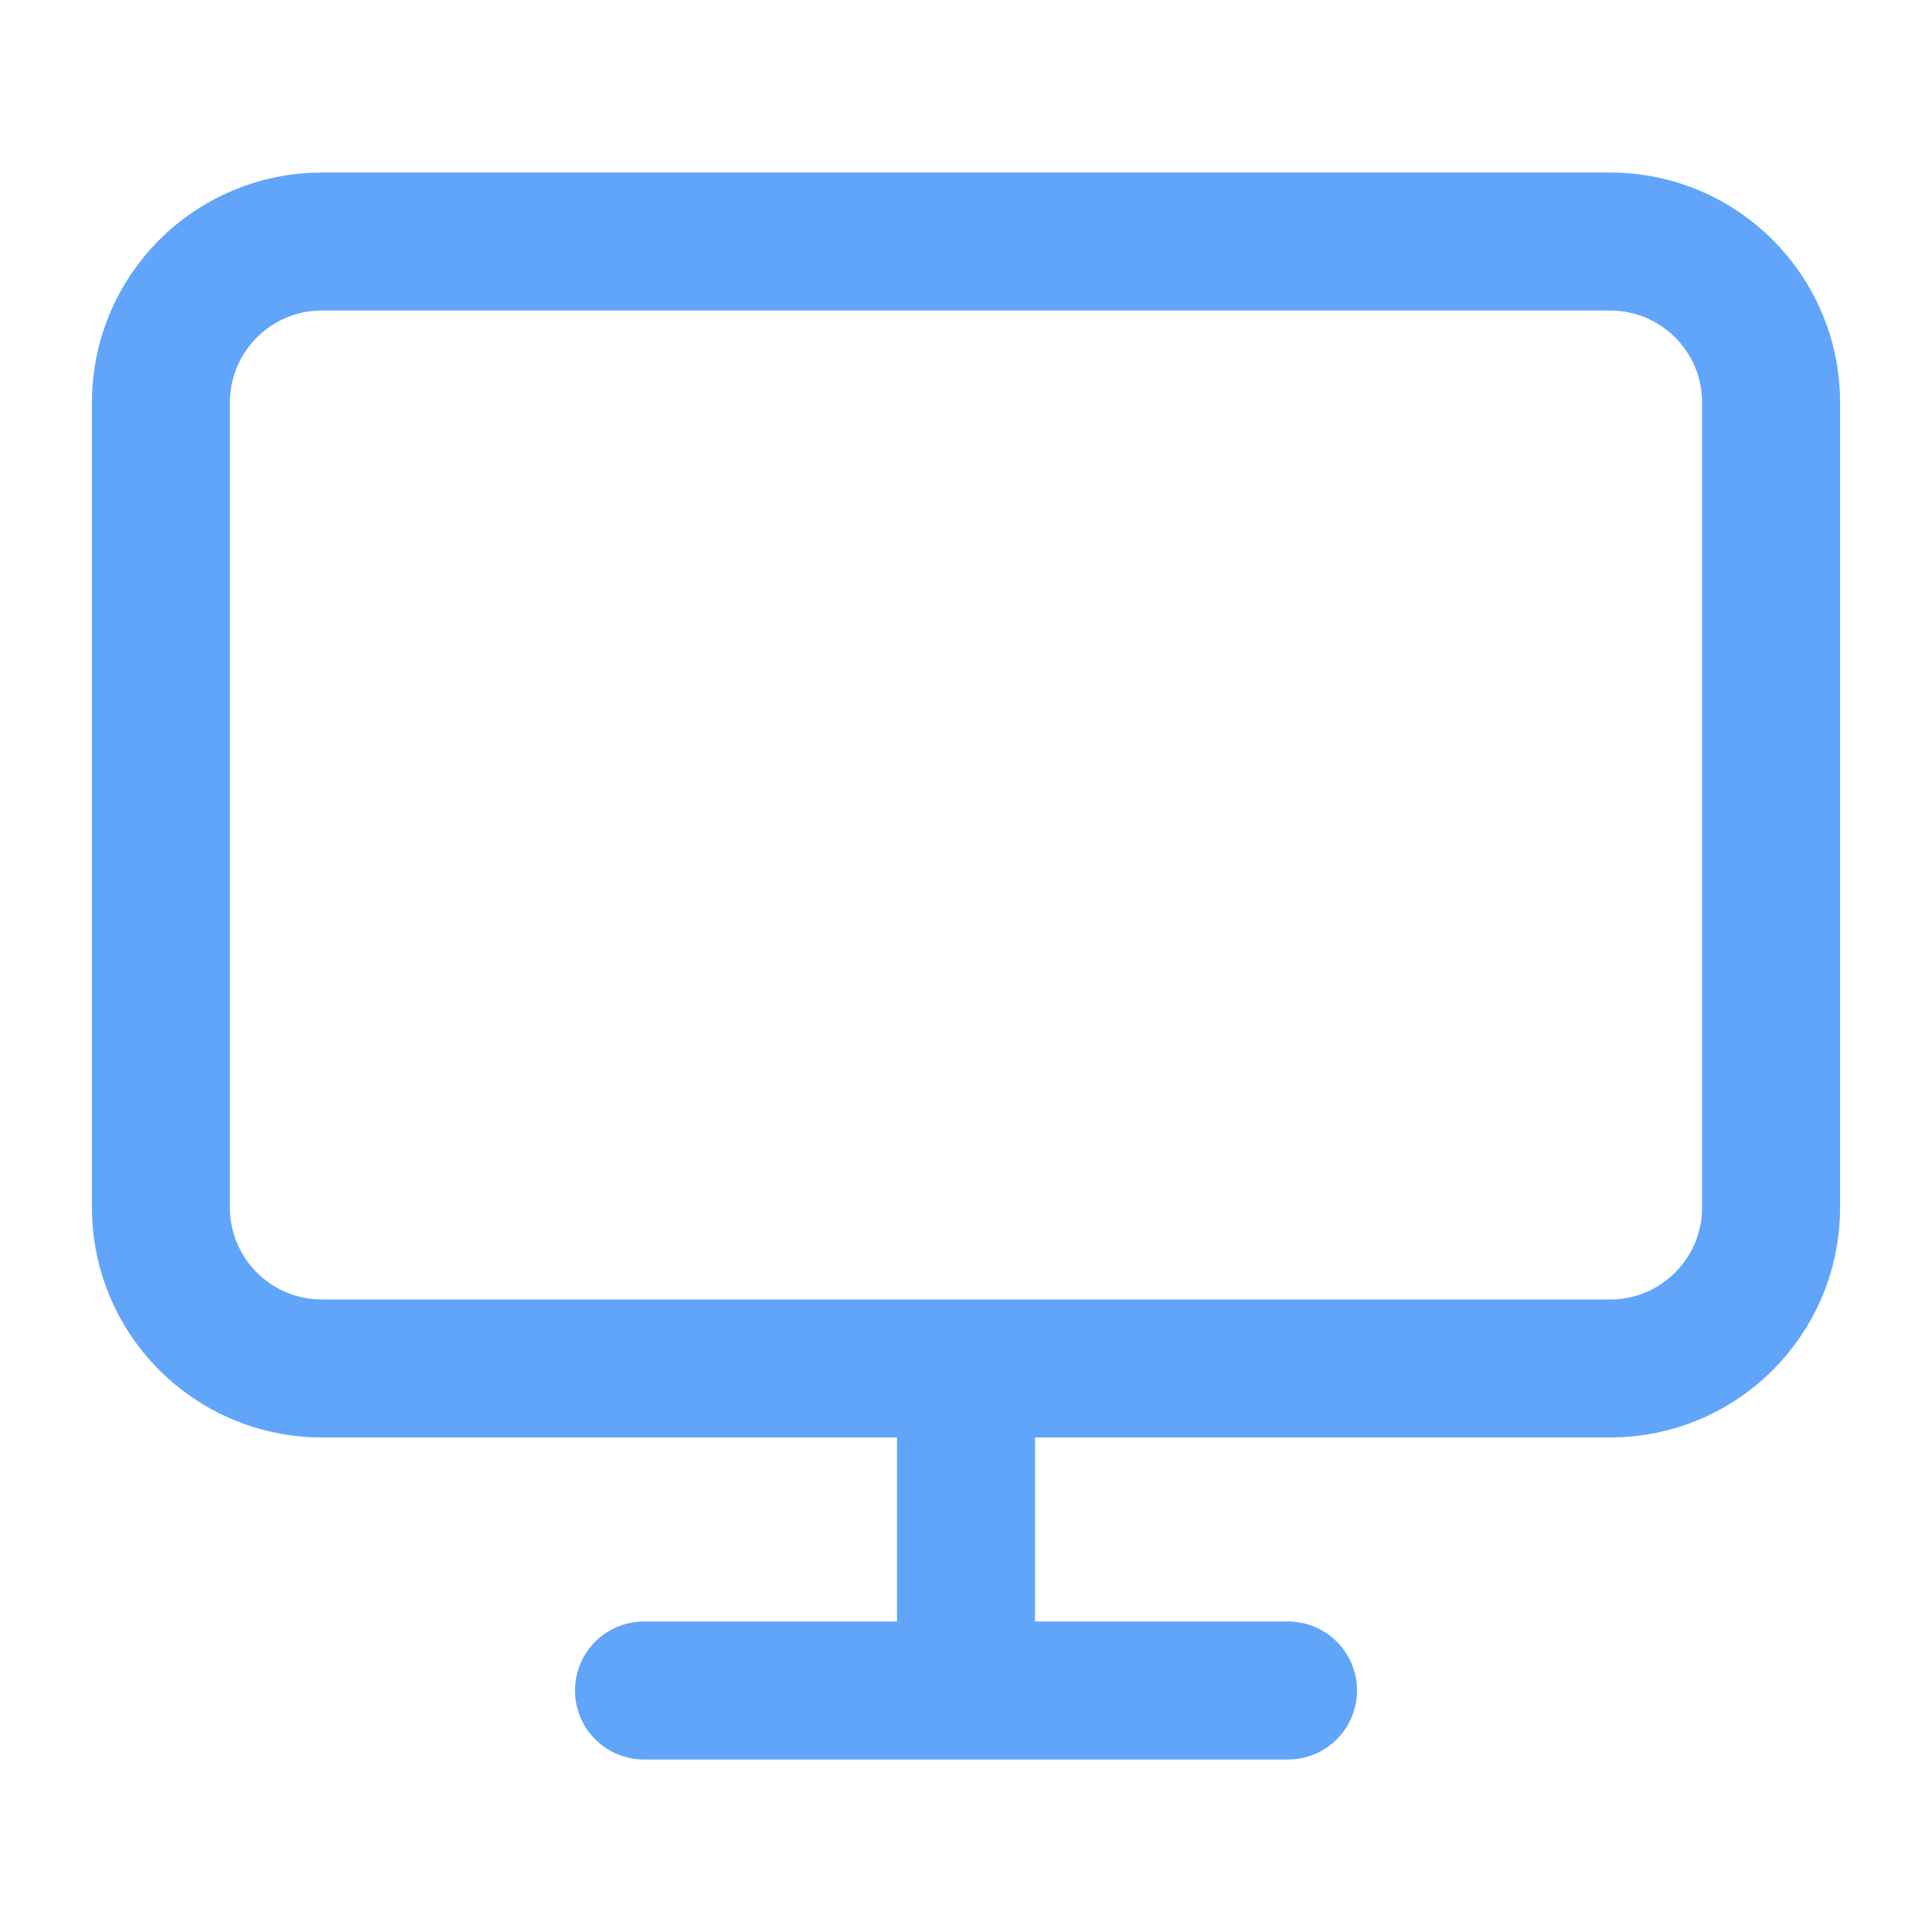
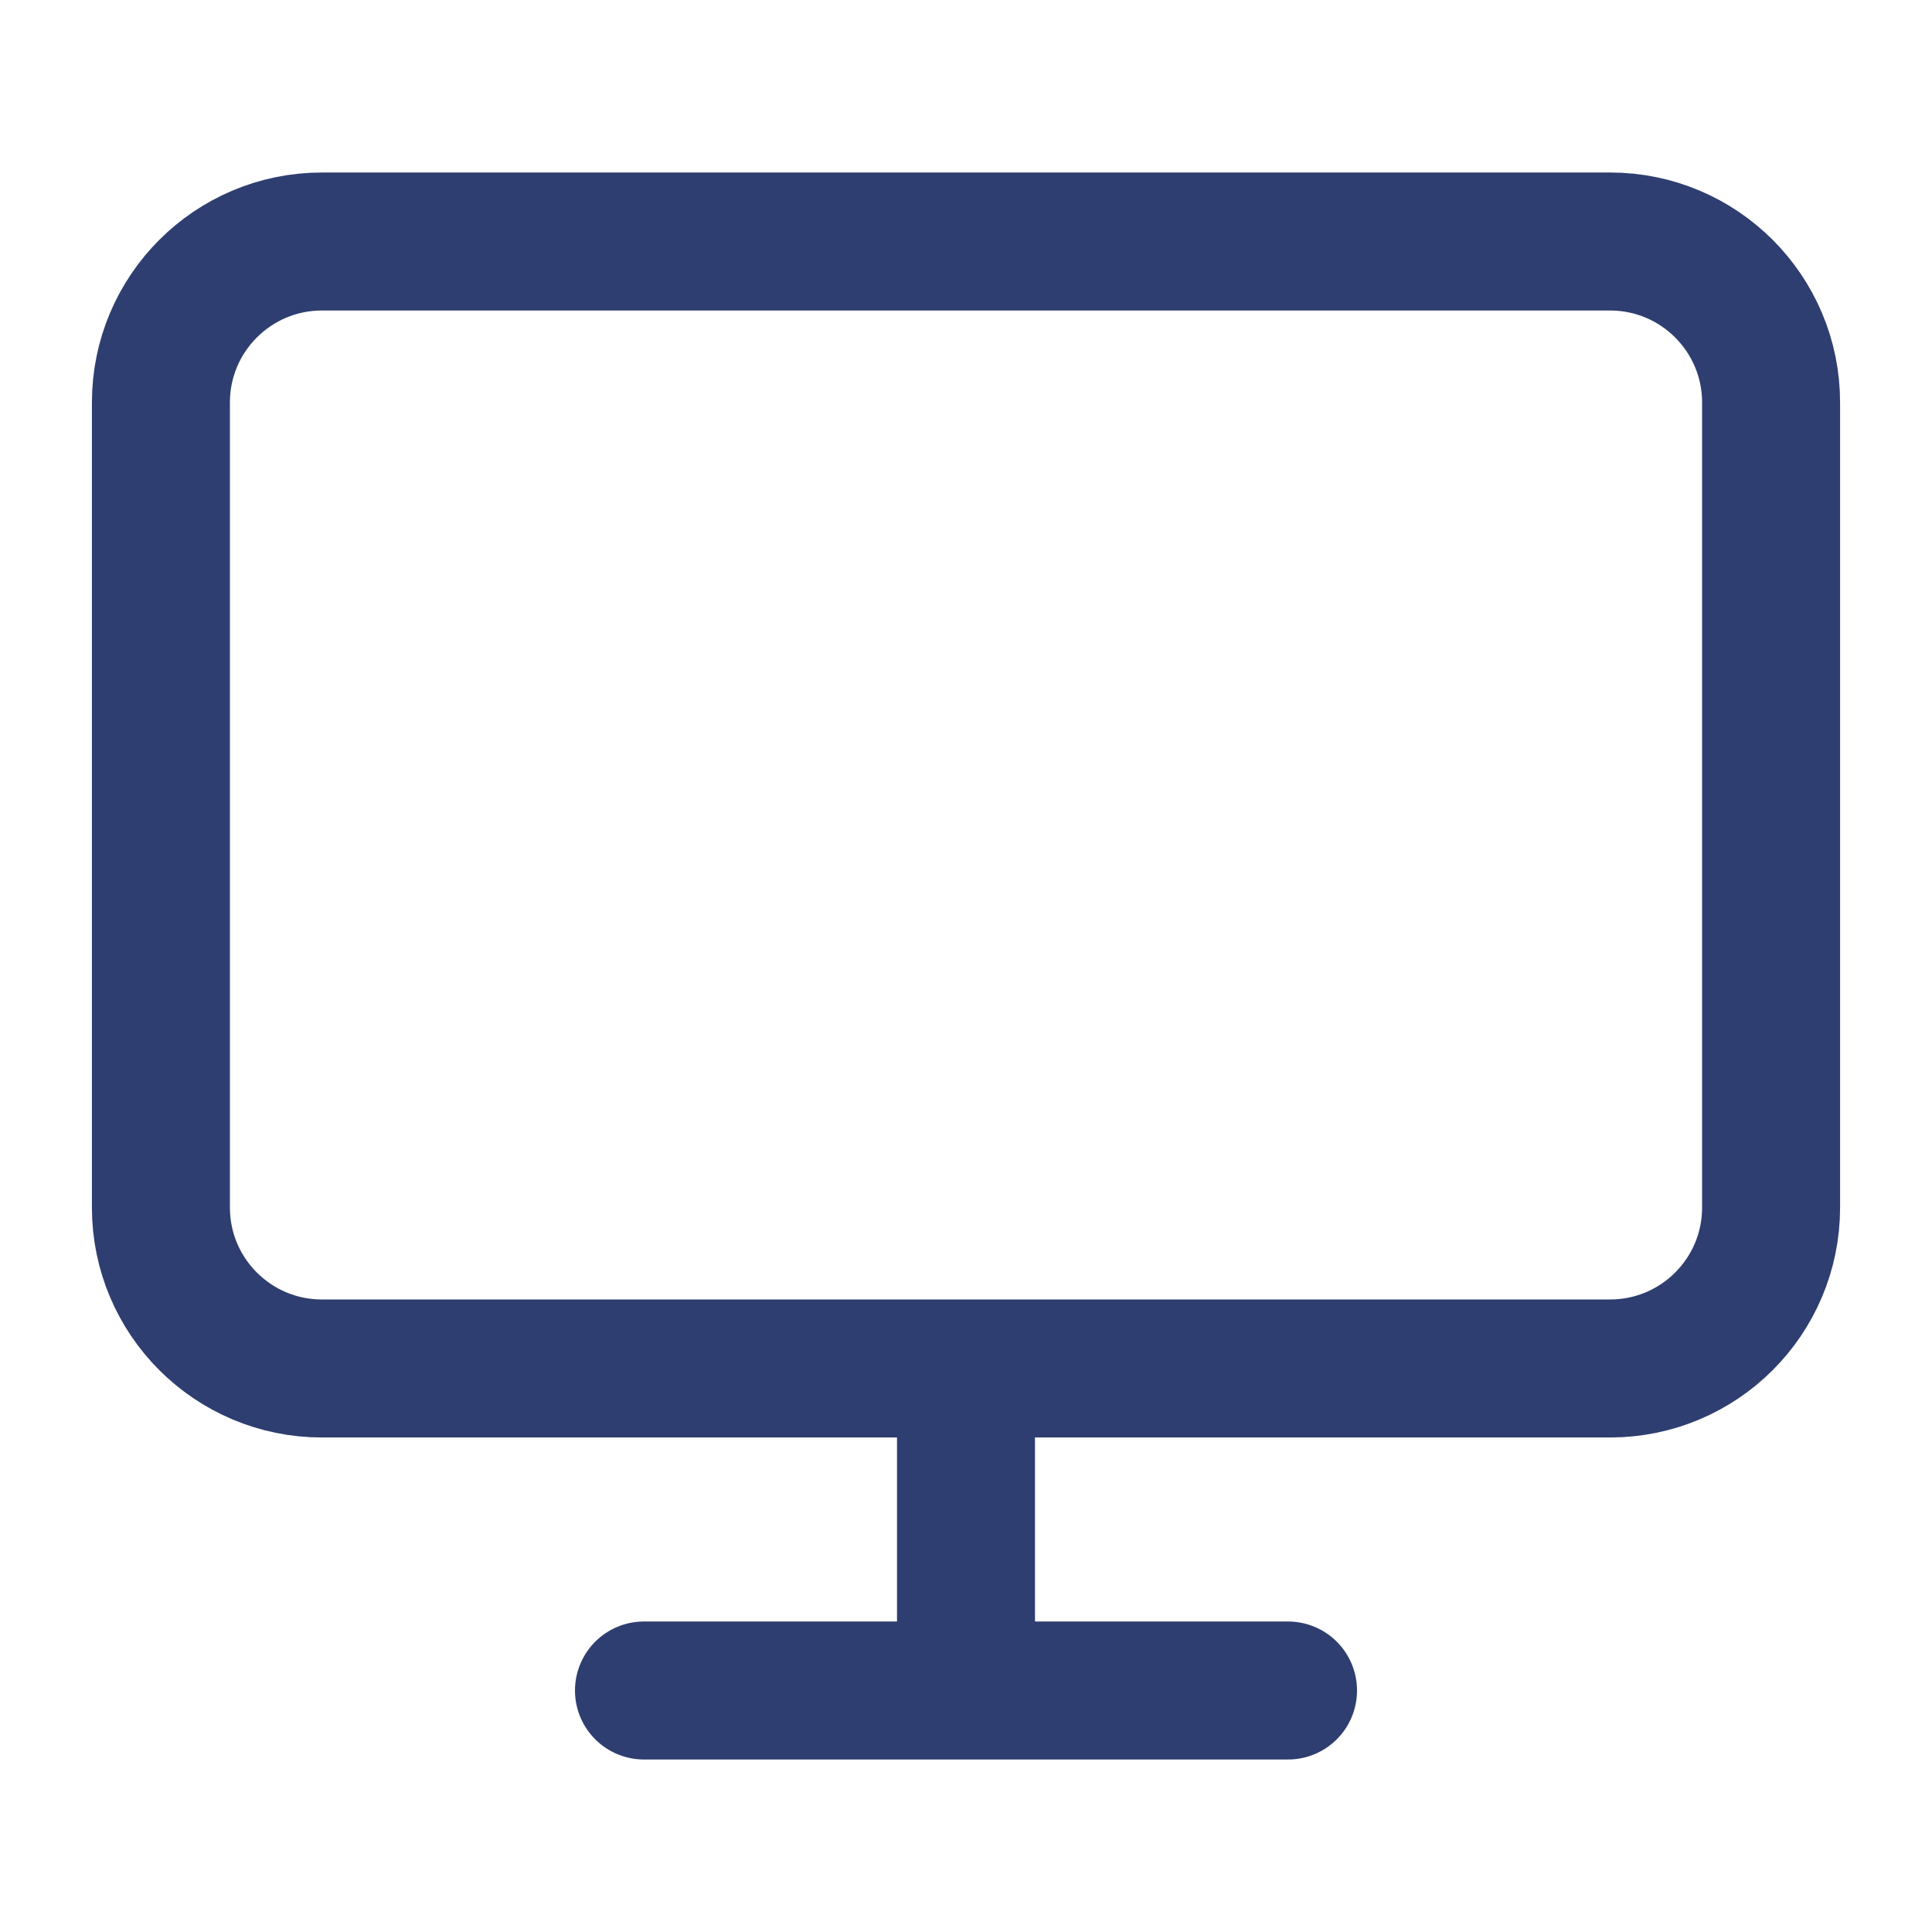
<svg xmlns="http://www.w3.org/2000/svg" preserveAspectRatio="none" overflow="visible" style="display: block;" width="28" height="28" viewBox="0 0 28 28" fill="none">
  <g id="monitor">
-     <path id="Vector" d="M9.333 24.5H18.667M14 19.833V24.5M4.666 3.5H23.334C24.623 3.5 25.668 4.545 25.668 5.833V17.5C25.668 18.789 24.623 19.833 23.334 19.833H4.666C3.377 19.833 2.332 18.789 2.332 17.5V5.833C2.332 4.545 3.377 3.5 4.666 3.5Z" stroke="#60A5FA" stroke-width="2" stroke-linecap="round" />
+     <path id="Vector" d="M9.333 24.5H18.667M14 19.833V24.5M4.666 3.5H23.334C24.623 3.5 25.668 4.545 25.668 5.833V17.5C25.668 18.789 24.623 19.833 23.334 19.833H4.666C3.377 19.833 2.332 18.789 2.332 17.5V5.833C2.332 4.545 3.377 3.5 4.666 3.5Z" stroke="#2F3E70" stroke-width="2" stroke-linecap="round" />
  </g>
</svg>
